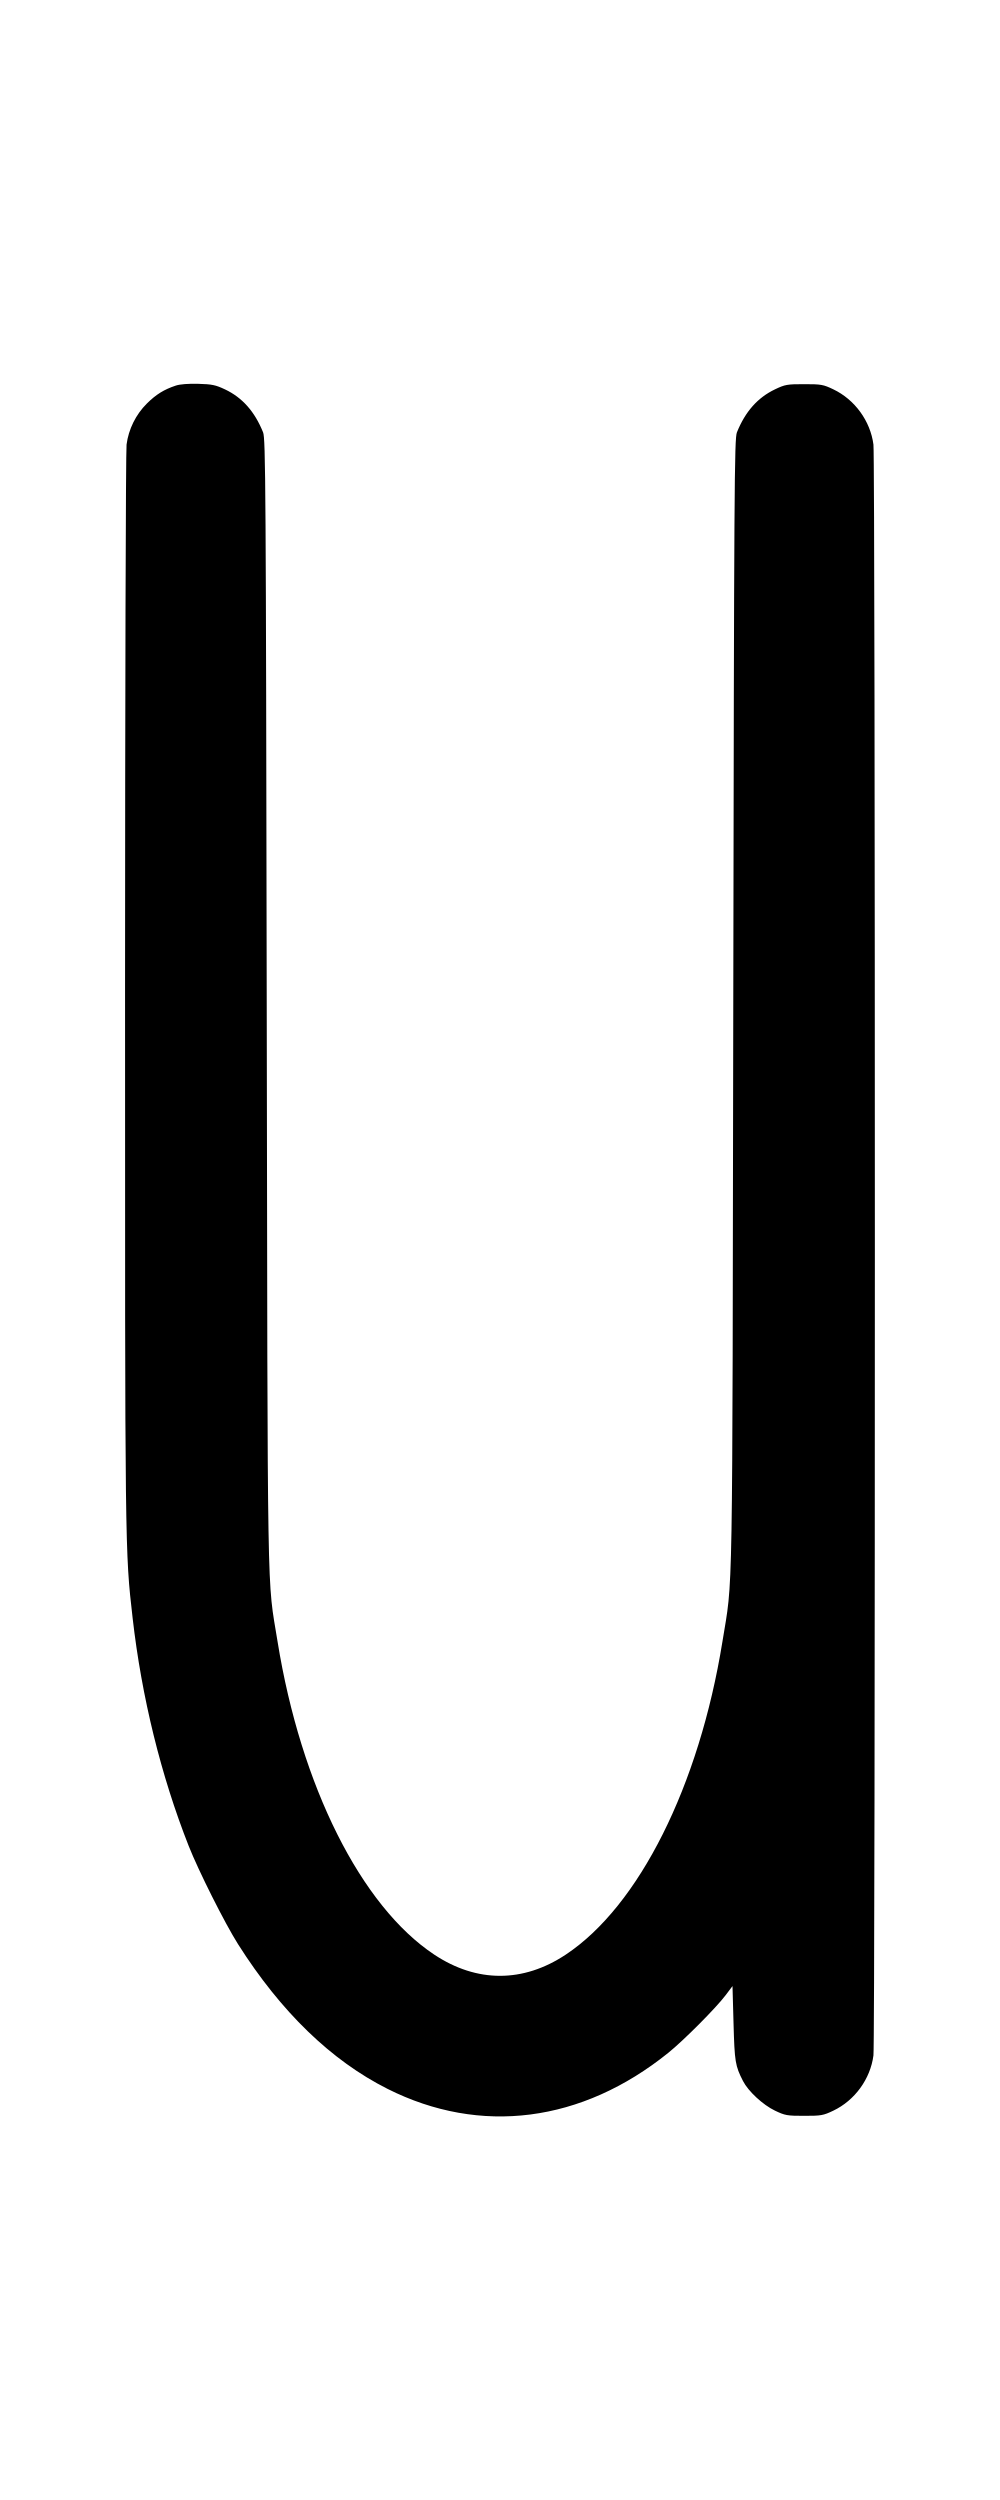
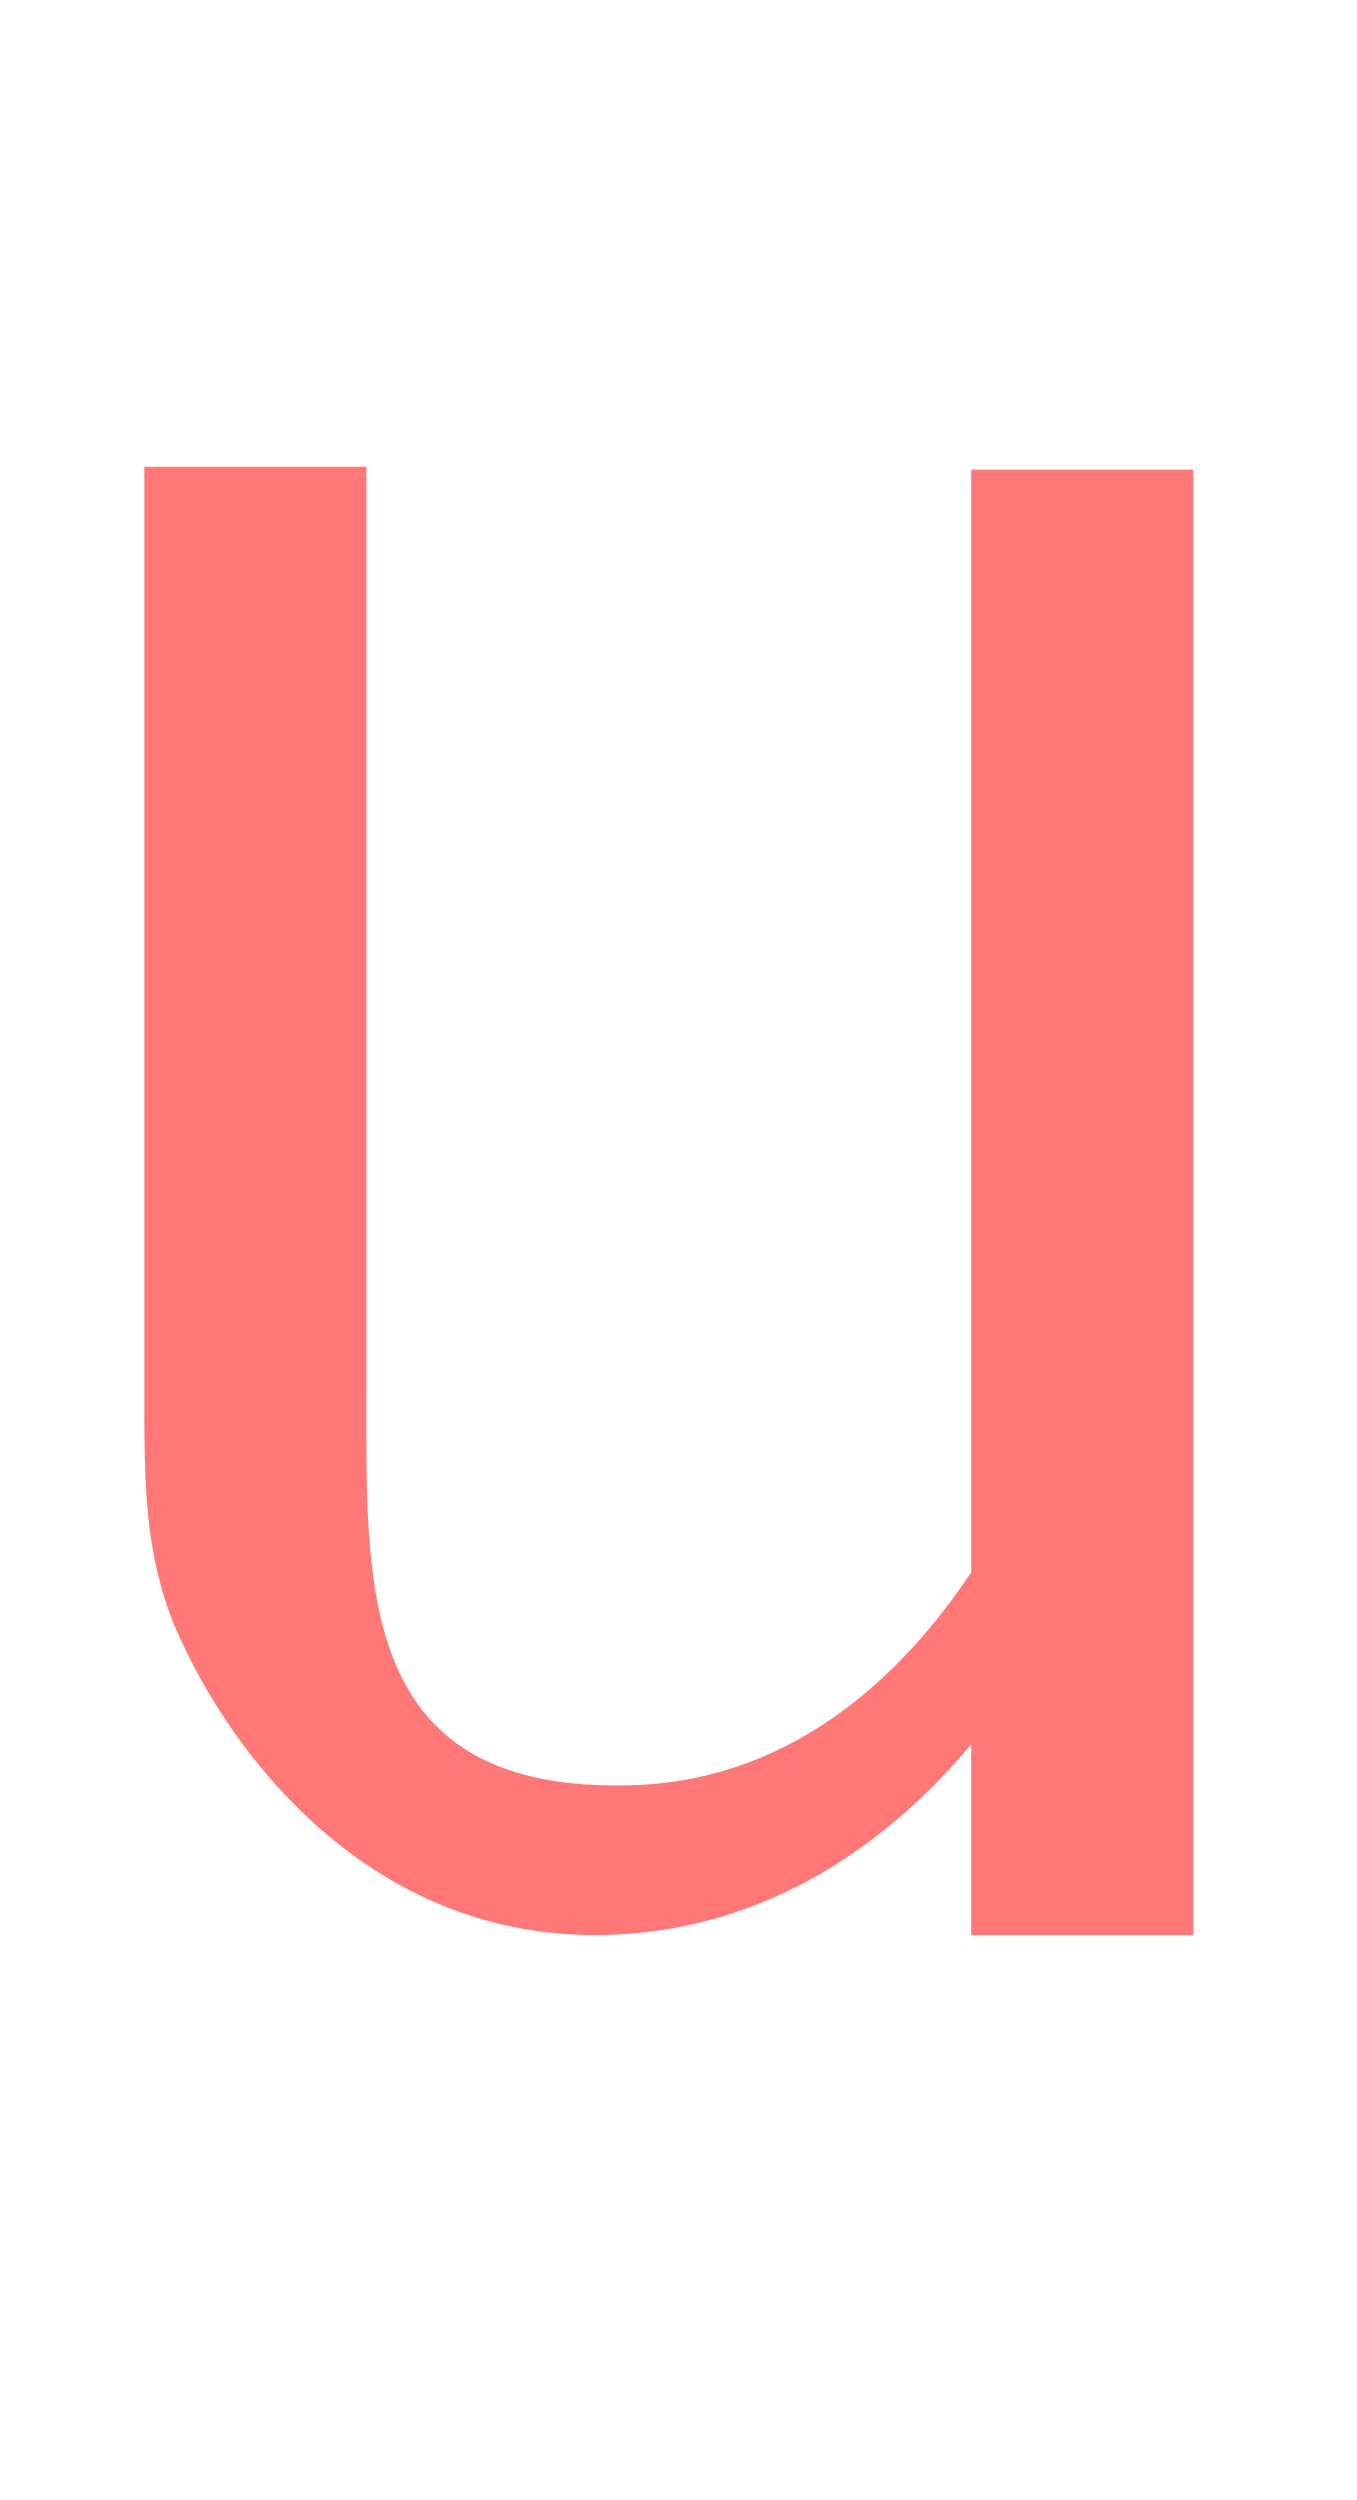
- <svg xmlns="http://www.w3.org/2000/svg" width="400" height="1000" viewBox="0 0 400 1000" version="1.1" id="svg5">
-   <path d="M70.333 154.231 C 65.608 155.795,62.414 157.777,58.736 161.429 C 54.339 165.794,51.413 171.713,50.623 177.839 C 50.304 180.311,50.034 278.361,50.022 395.728 C 49.999 621.856,49.982 620.451,53.053 647.249 C 56.676 678.872,64.388 710.223,75.457 738.333 C 79.396 748.335,89.963 769.369,95.217 777.667 C 112.352 804.722,132.500 824.227,155.000 835.541 C 192.169 854.232,232.718 849.024,267.333 821.115 C 273.469 816.168,286.412 803.165,290.203 798.139 L 293.000 794.430 293.413 809.382 C 293.839 824.784,294.089 826.307,297.196 832.398 C 299.295 836.512,305.172 841.958,310.000 844.264 C 314.035 846.191,314.839 846.333,321.667 846.333 C 328.494 846.333,329.299 846.191,333.333 844.264 C 341.930 840.159,348.164 831.571,349.377 822.161 C 350.136 816.273,350.136 183.727,349.377 177.839 C 348.164 168.429,341.930 159.841,333.333 155.736 C 329.299 153.809,328.494 153.667,321.667 153.667 C 314.839 153.667,314.035 153.809,310.000 155.736 C 303.058 159.051,298.115 164.633,294.768 172.935 C 293.754 175.450,293.638 193.582,293.310 401.333 C 292.918 649.534,293.248 630.161,288.968 656.667 C 279.649 714.370,255.590 762.428,226.291 781.857 C 209.257 793.154,190.743 793.154,173.709 781.857 C 144.410 762.428,120.351 714.370,111.032 656.667 C 106.752 630.161,107.082 649.534,106.690 401.333 C 106.362 193.582,106.246 175.450,105.232 172.935 C 101.876 164.611,96.930 159.033,90.000 155.757 C 86.259 153.988,84.801 153.684,79.333 153.529 C 75.390 153.417,71.994 153.682,70.333 154.231 " stroke="none" fill-rule="evenodd" fill="black" />
+ <svg xmlns="http://www.w3.org/2000/svg" width="542.733" height="1000.591" viewBox="0 0 542.733 1000.591" version="1.1" id="svg5">
+   <defs id="defs1" />
+   <path id="rect2" style="fill:#ff0000;fill-opacity:0.533;stroke:none;stroke-width:111.075" d="m 57.767,186.795 v 374.63 c 0,30.532 0.081,59.994 12.014,89.087 22.916,53.683 78.708,123.966 168.185,123.966 72.638,0 122.445,-42.441 150.747,-76.333 v 76.333 H 477.587 V 187.959 h -88.874 v 441.339 c -26.925,40.431 -72.141,85.297 -140.397,85.297 -104.708,0.997 -101.675,-79.485 -101.675,-155.061 v -372.739 z" />
</svg>
